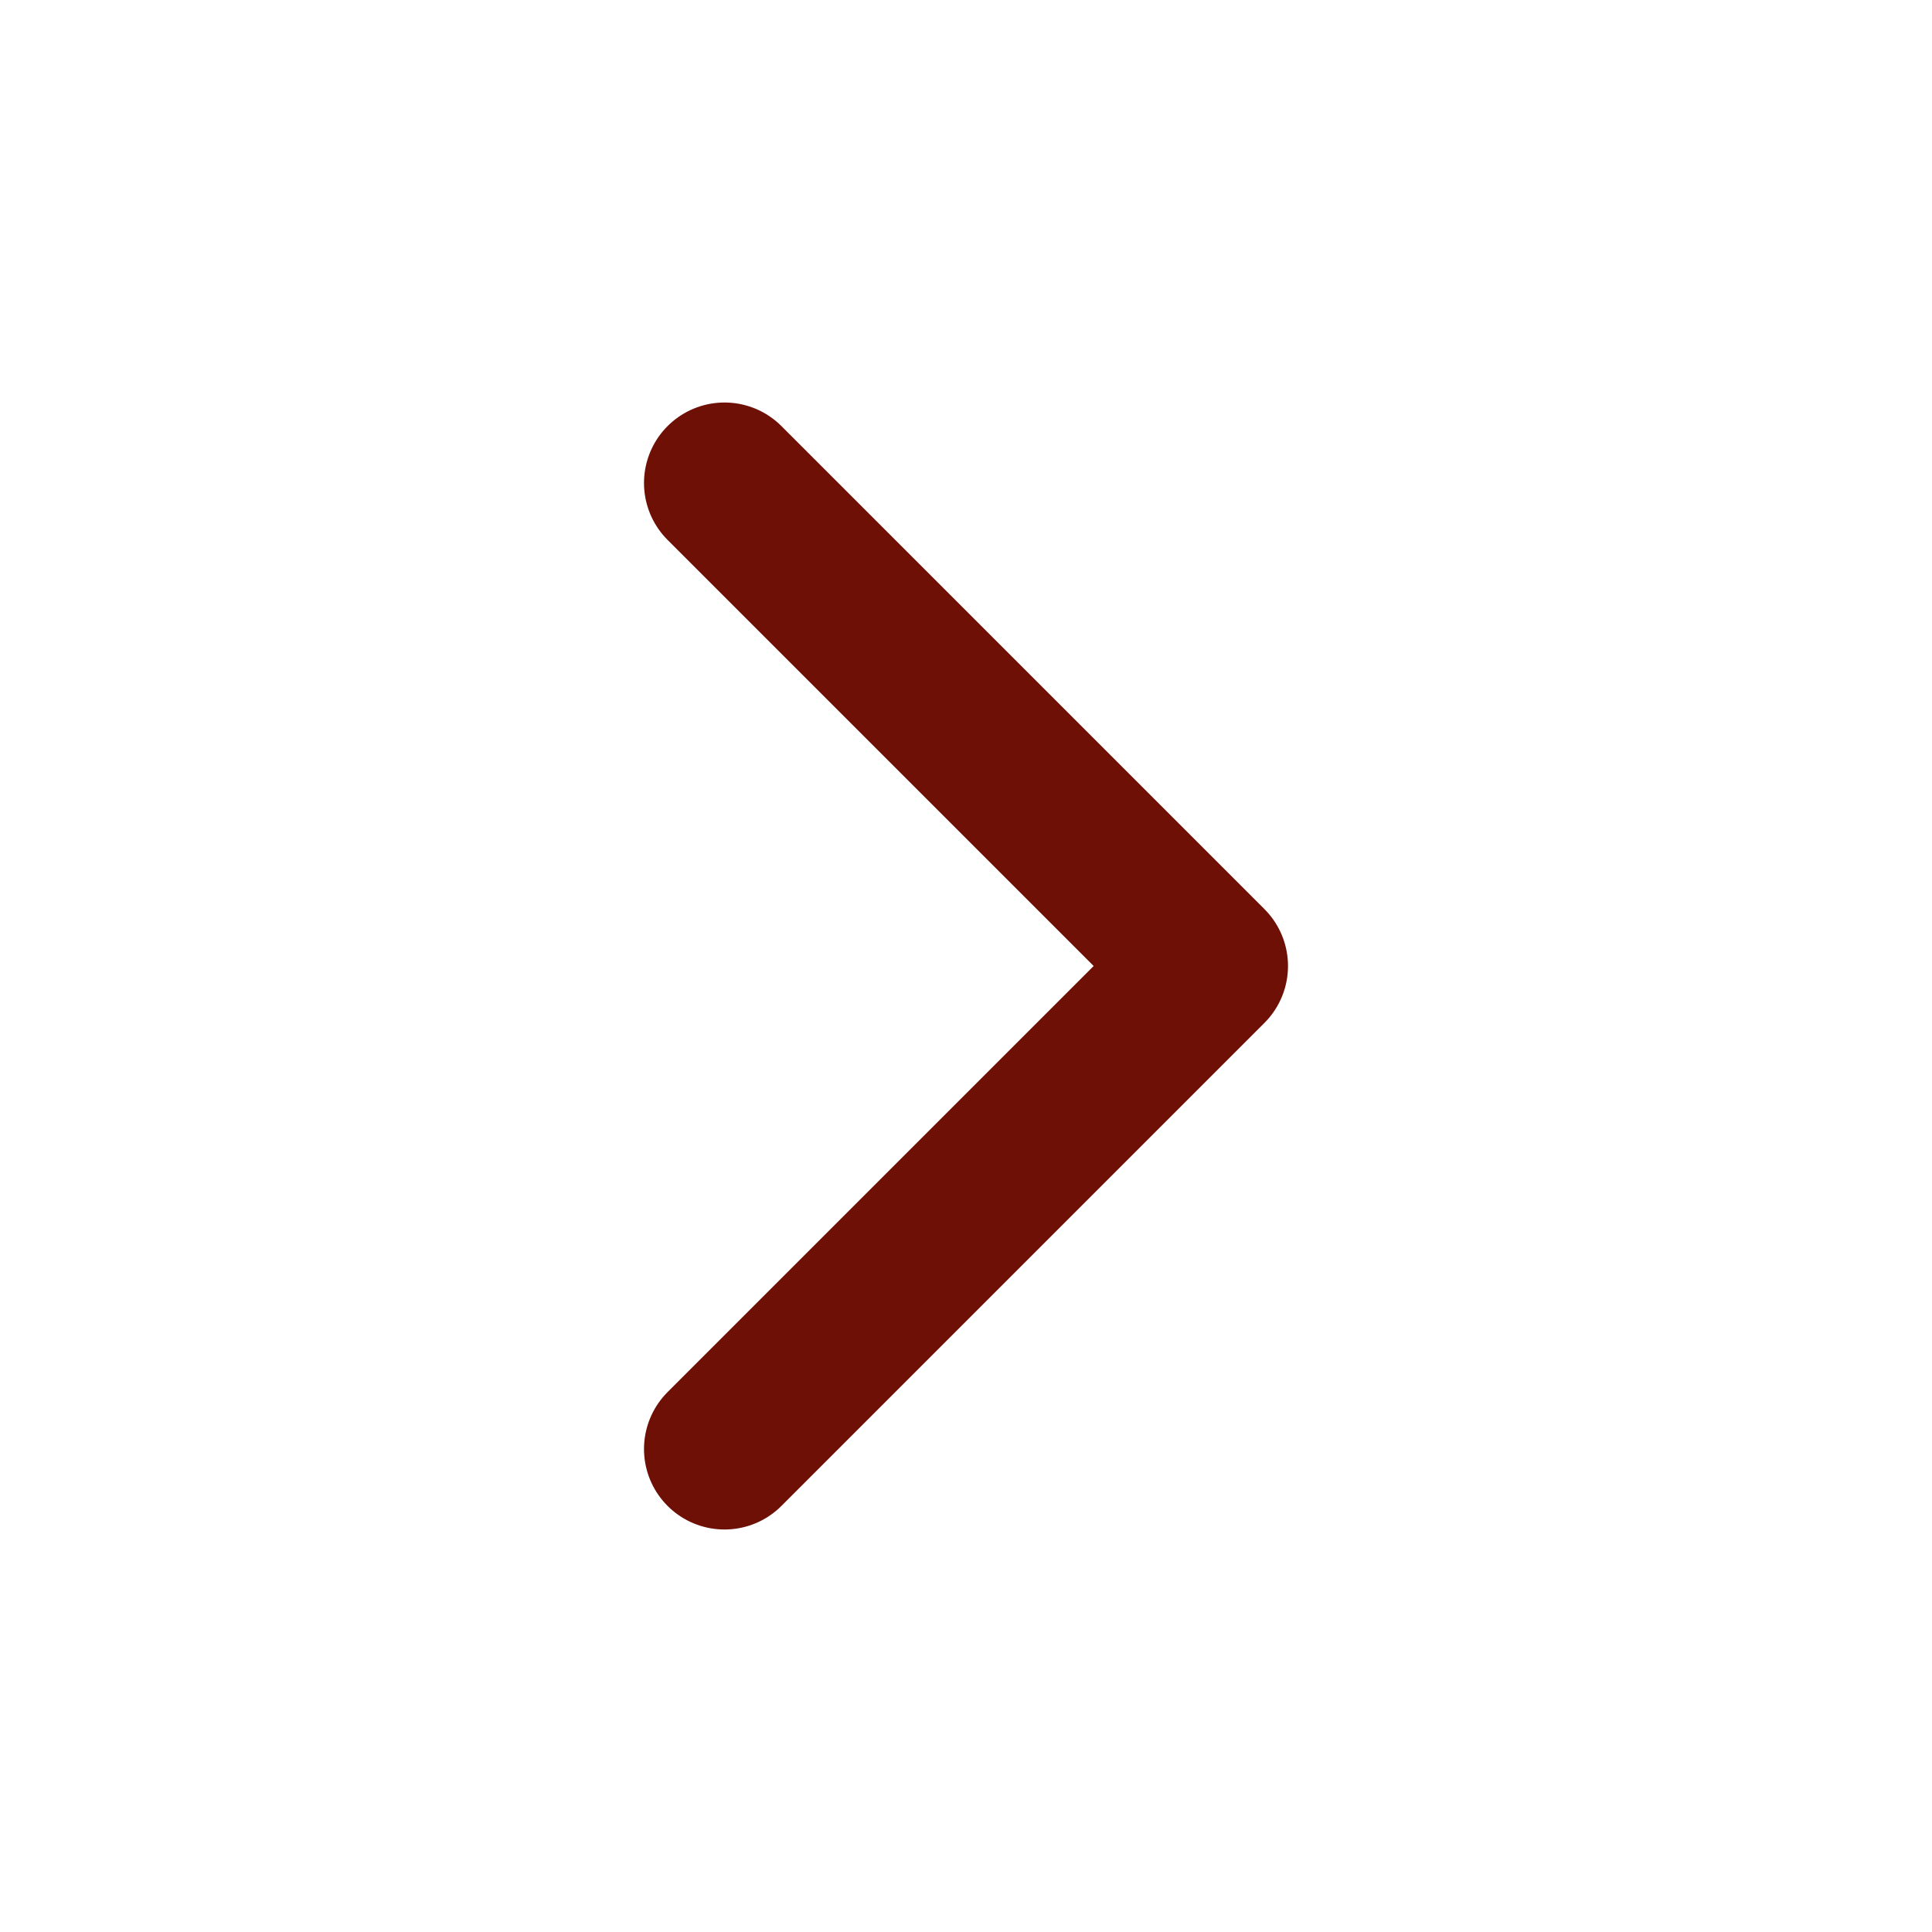
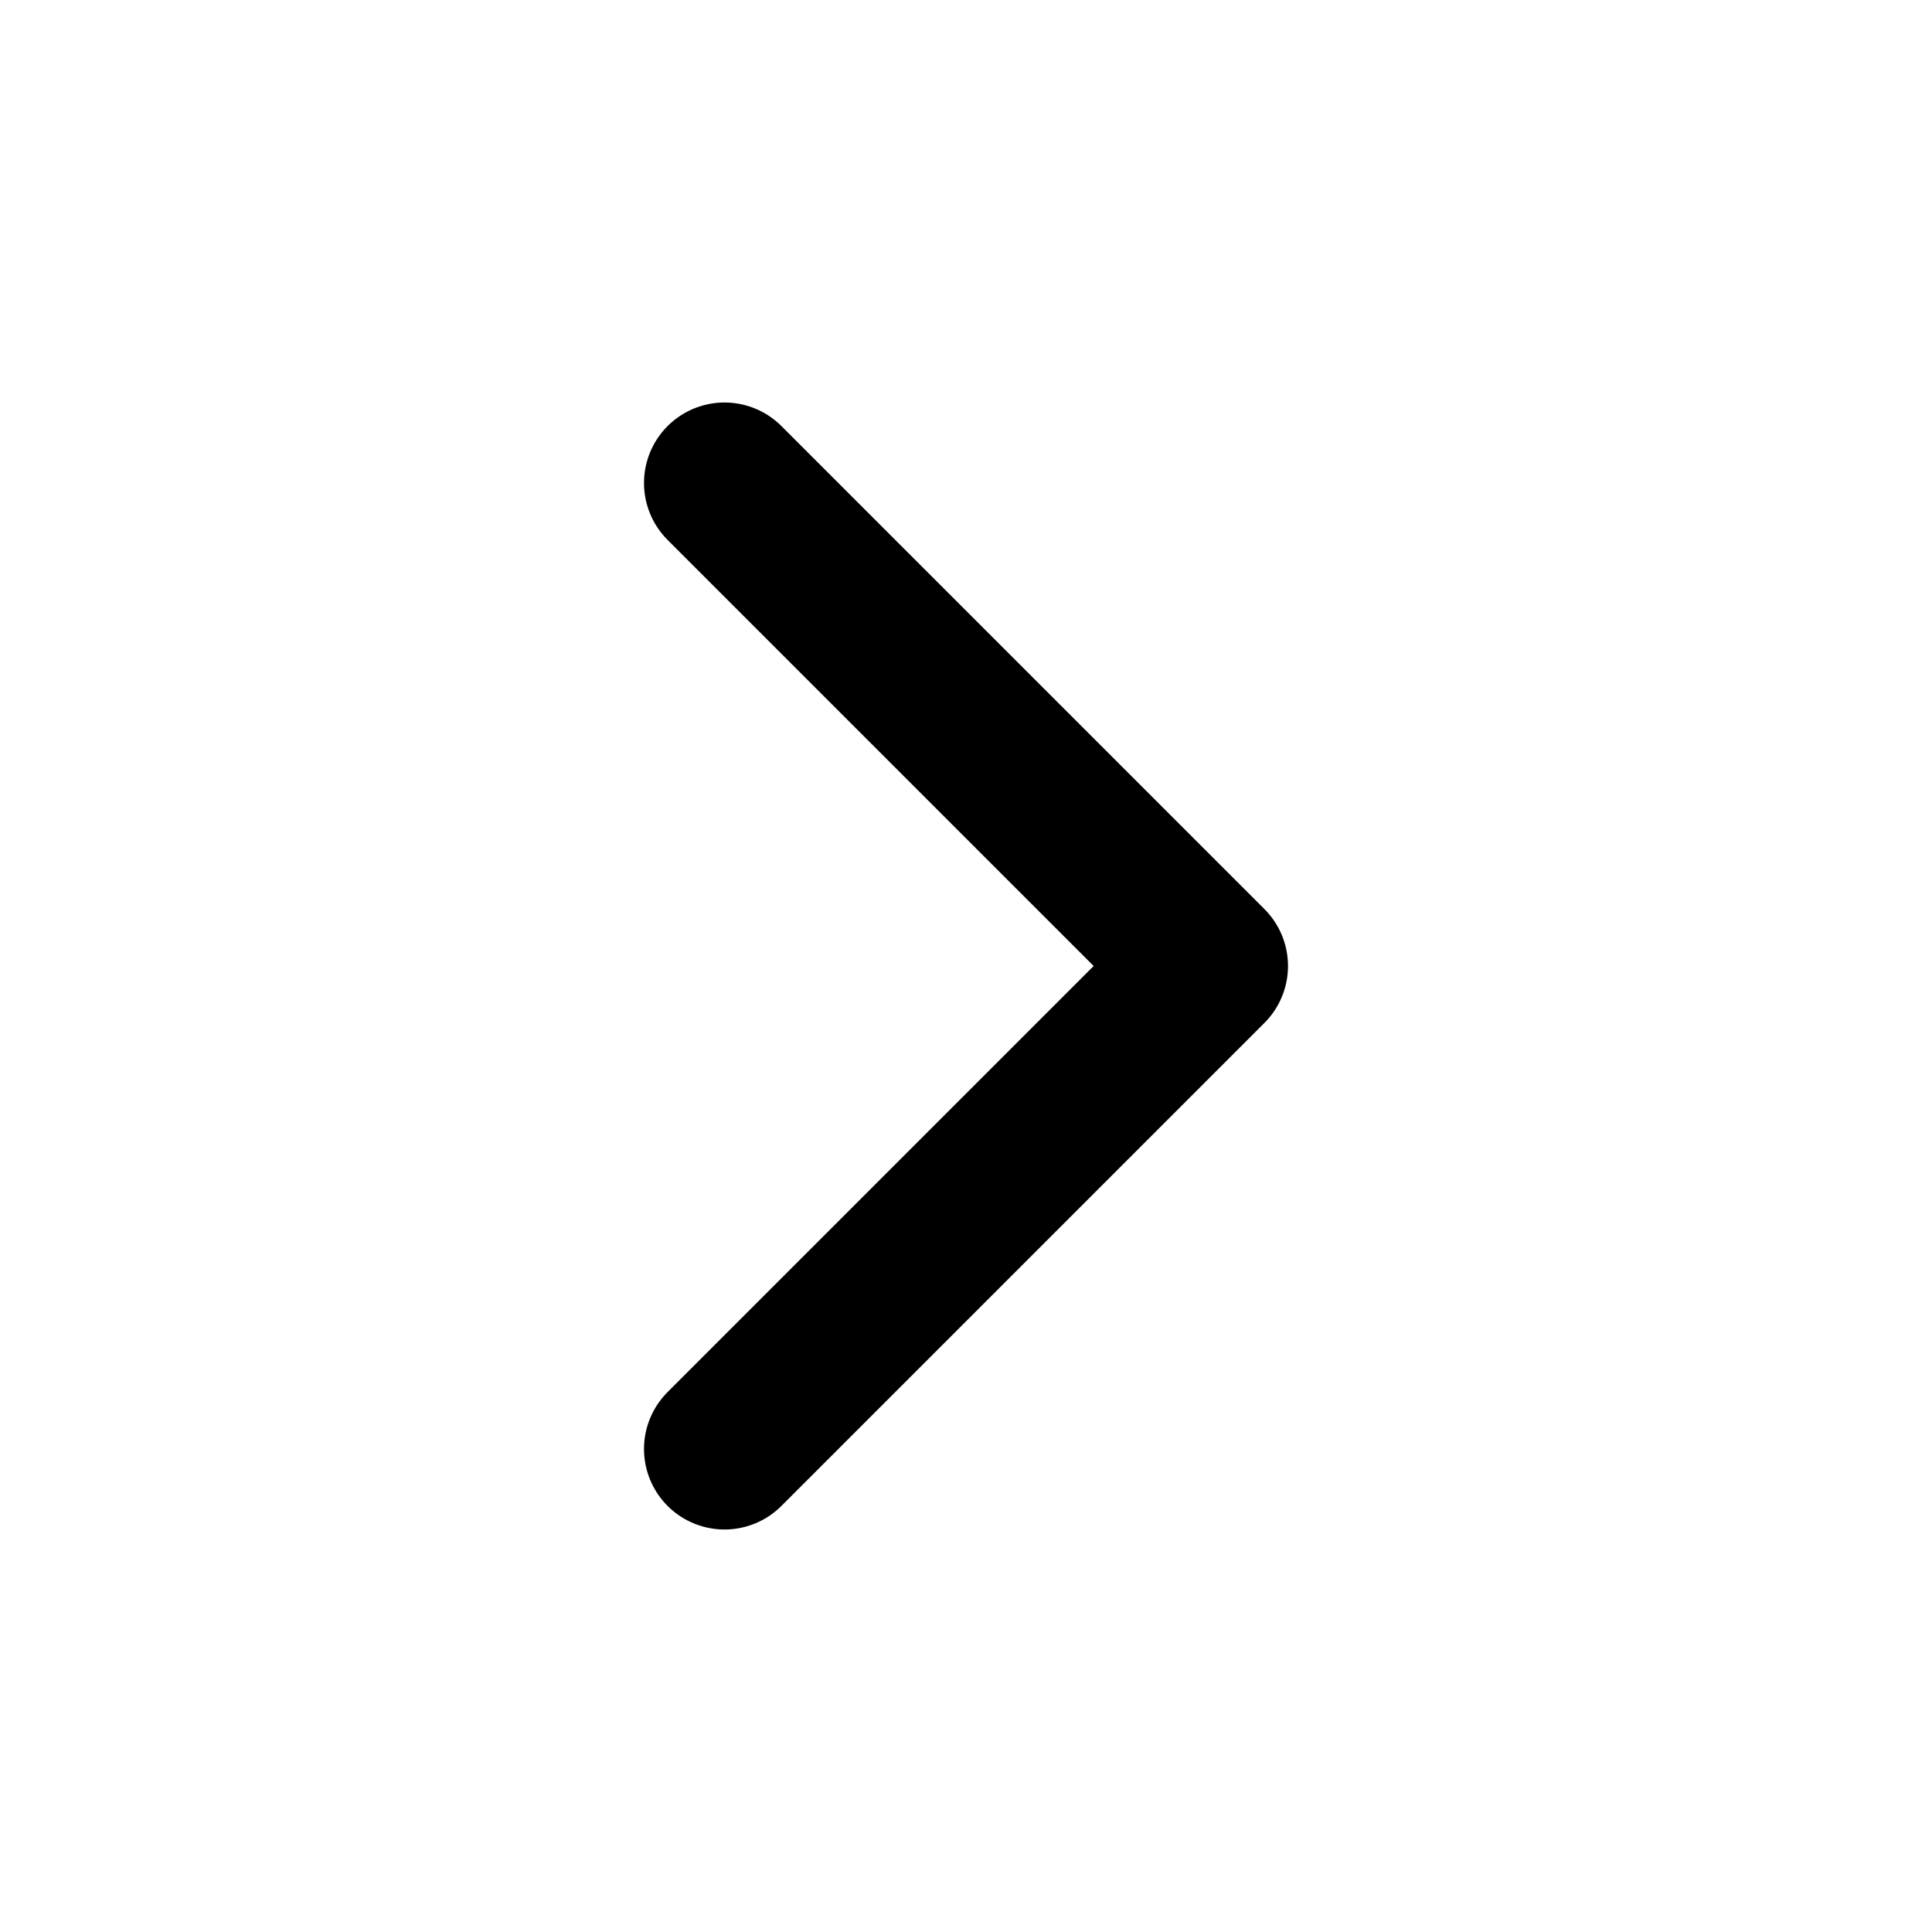
- <svg xmlns="http://www.w3.org/2000/svg" width="24" height="24" viewBox="0 0 24 24" fill="none" stroke="#6e1005" stroke-width="2" stroke-linecap="round" stroke-linejoin="round" class="lucide lucide-chevron-right">
+ <svg xmlns="http://www.w3.org/2000/svg" width="24" height="24" viewBox="0 0 24 24" fill="none" stroke="currentColor" stroke-width="2" stroke-linecap="round" stroke-linejoin="round" class="lucide lucide-chevron-right">
  <path d="m9 18 6-6-6-6" />
</svg>
